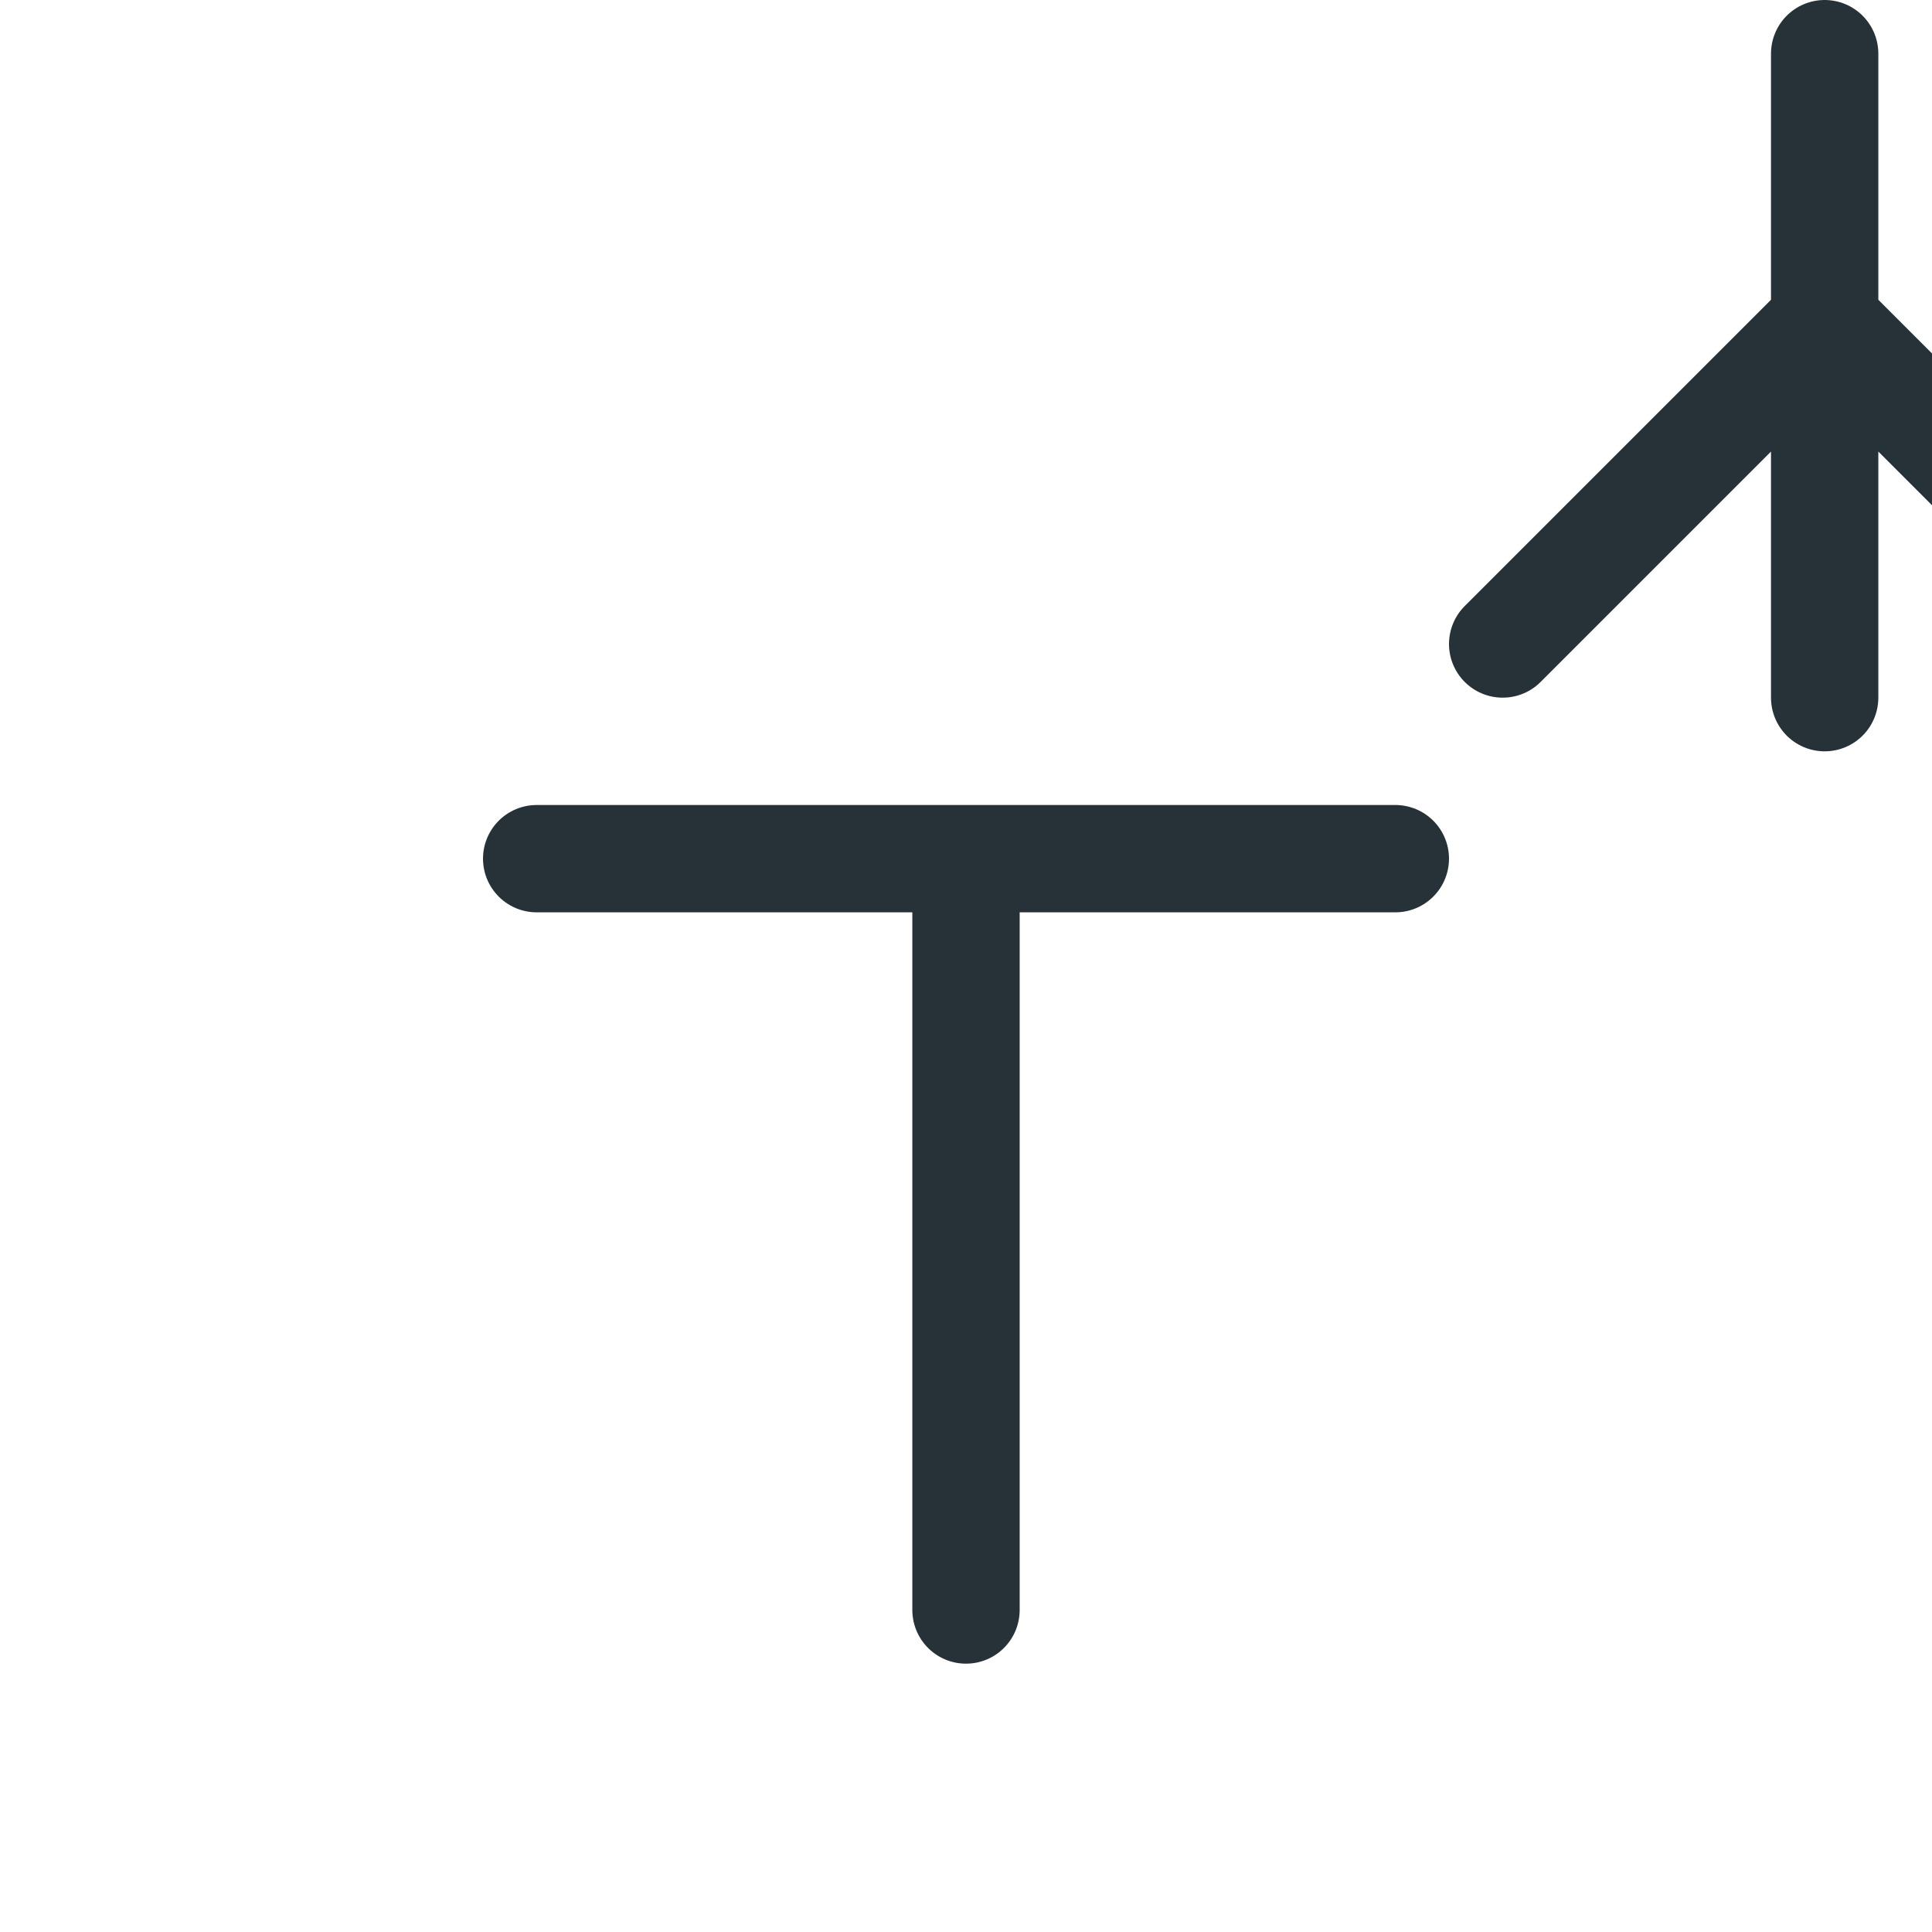
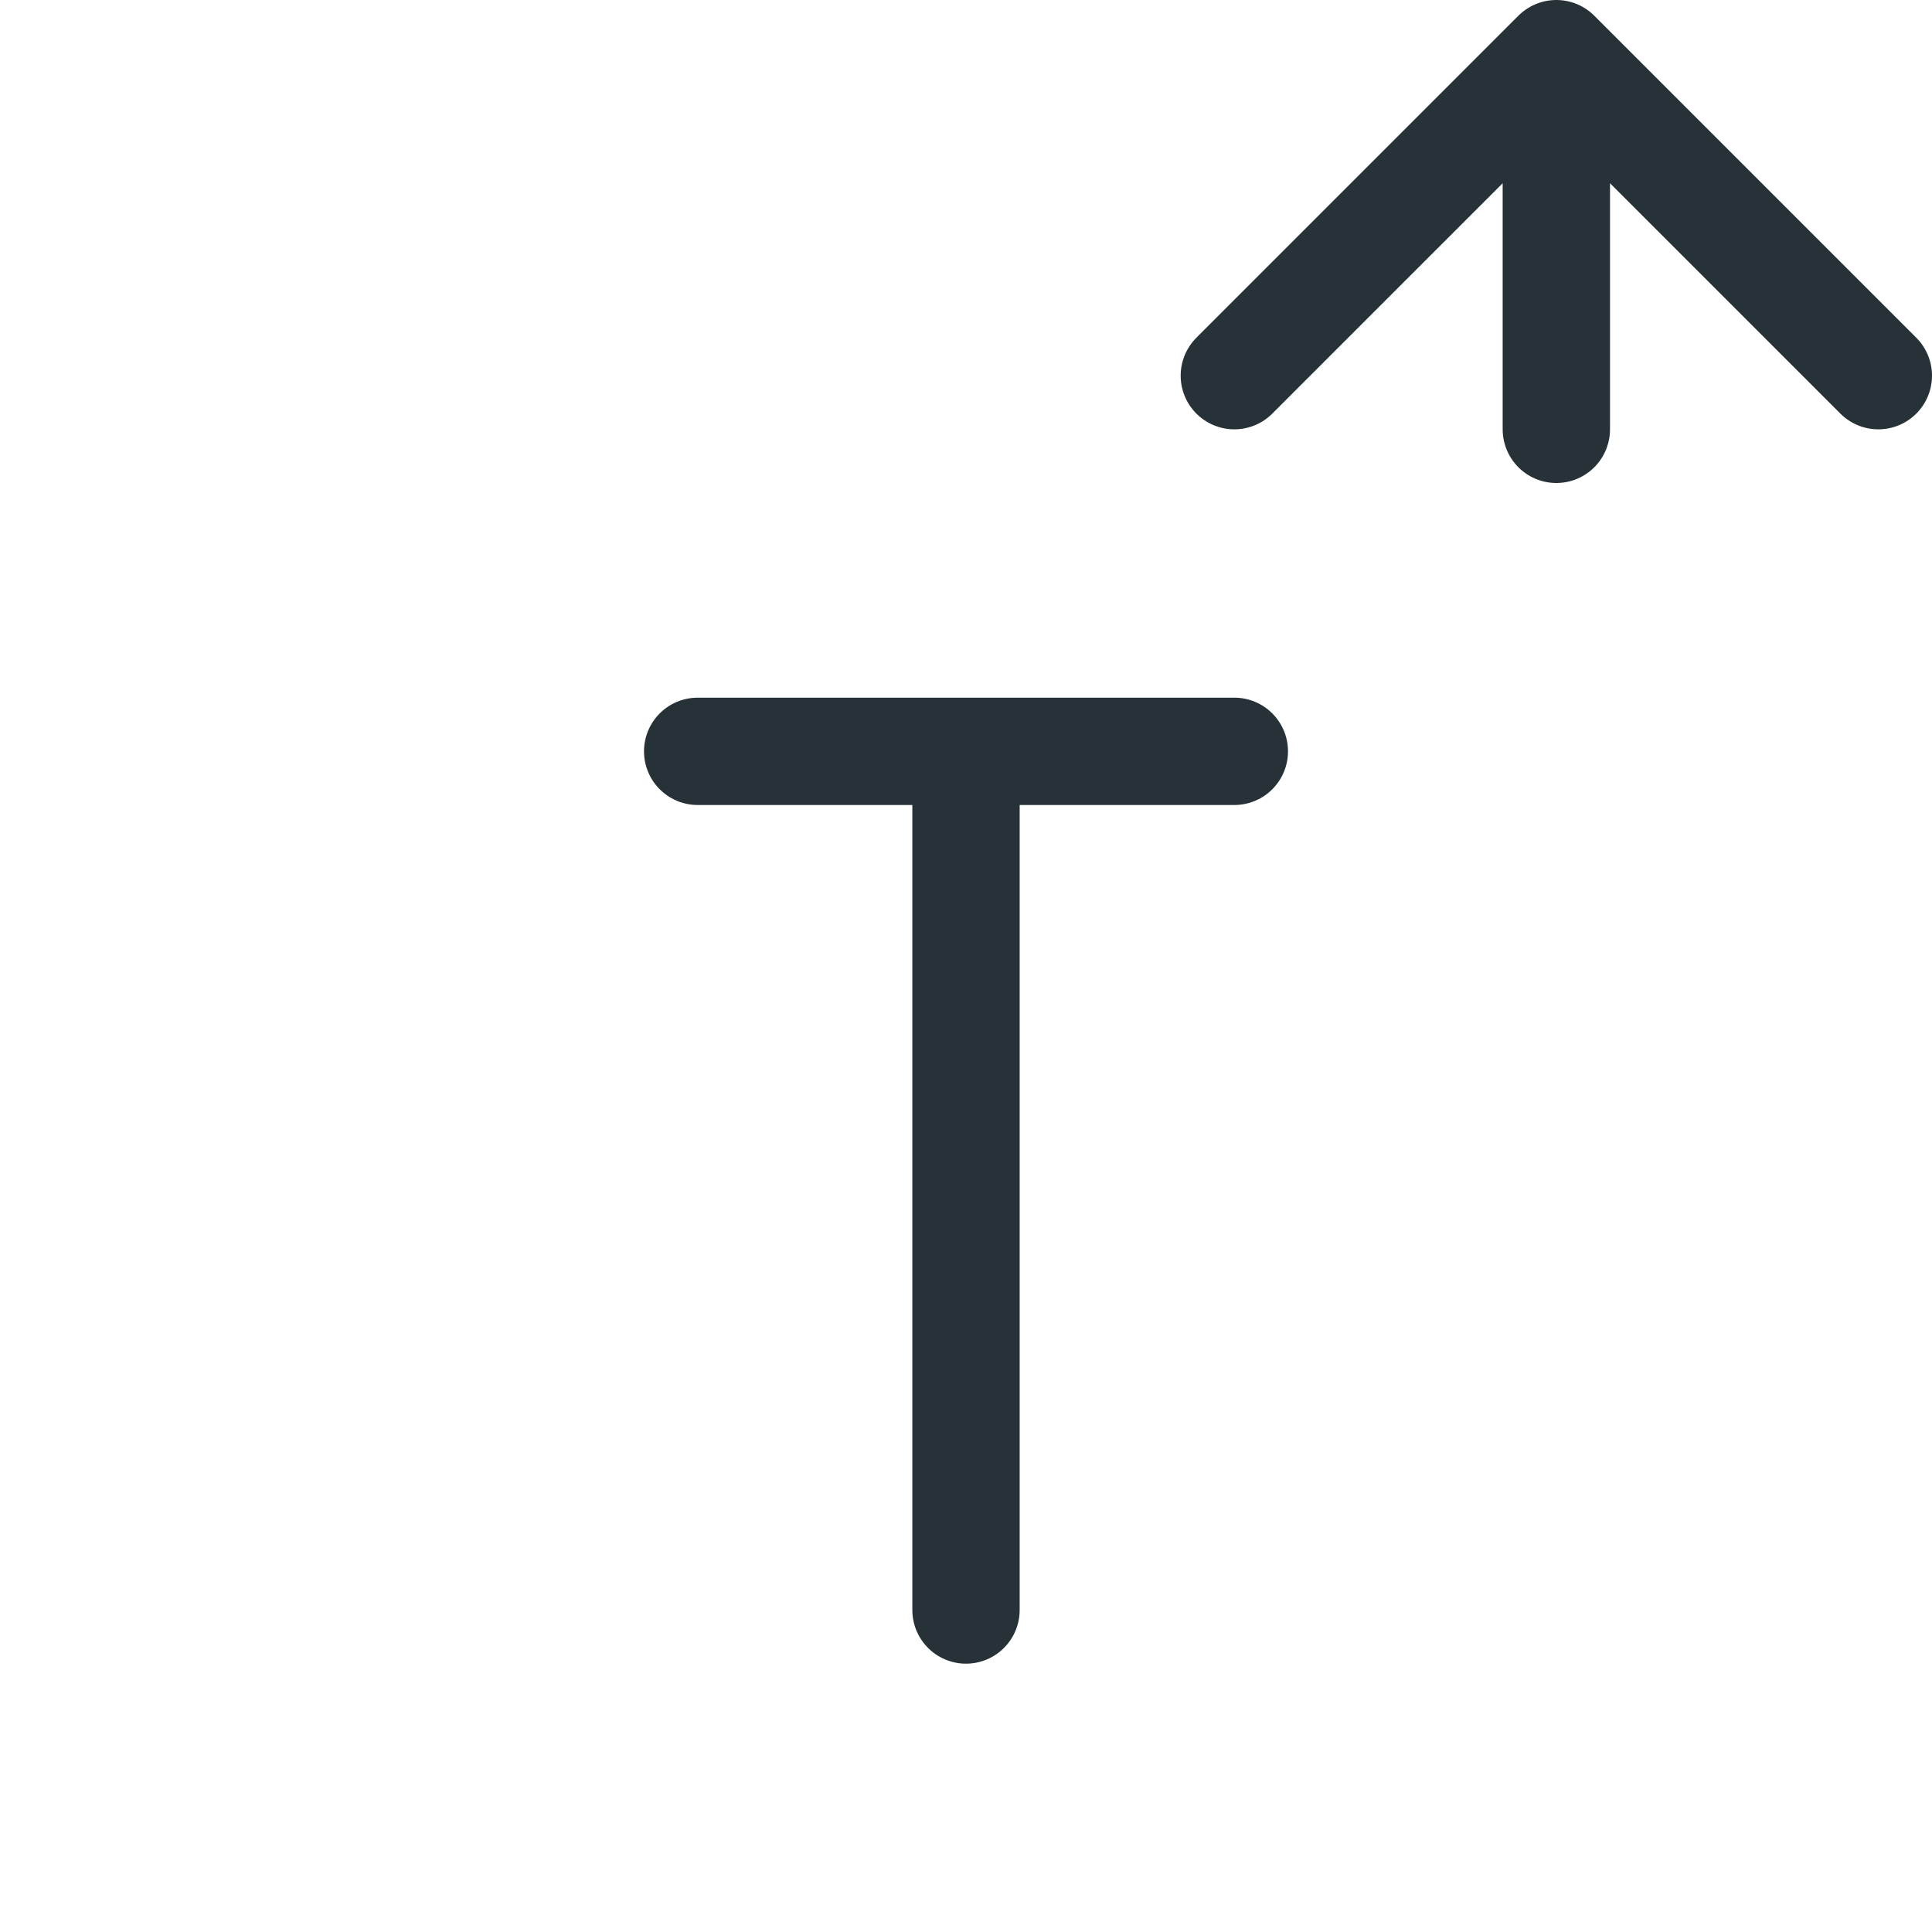
<svg xmlns="http://www.w3.org/2000/svg" viewBox="0 0 18 18" xml:space="preserve">
-   <path fill="none" stroke="#263238" stroke-linecap="round" stroke-linejoin="round" stroke-miterlimit="10" d="M5 8h8M9 8V15m5-9 3-3 3 3m-3 .5V.5" />
+   <path fill="none" stroke="#263238" stroke-linecap="round" stroke-linejoin="round" stroke-miterlimit="10" d="m11.5 3.5 3-3 3 3m-3 .5V.5M6.5 7h5M9 7V15" />
</svg>
